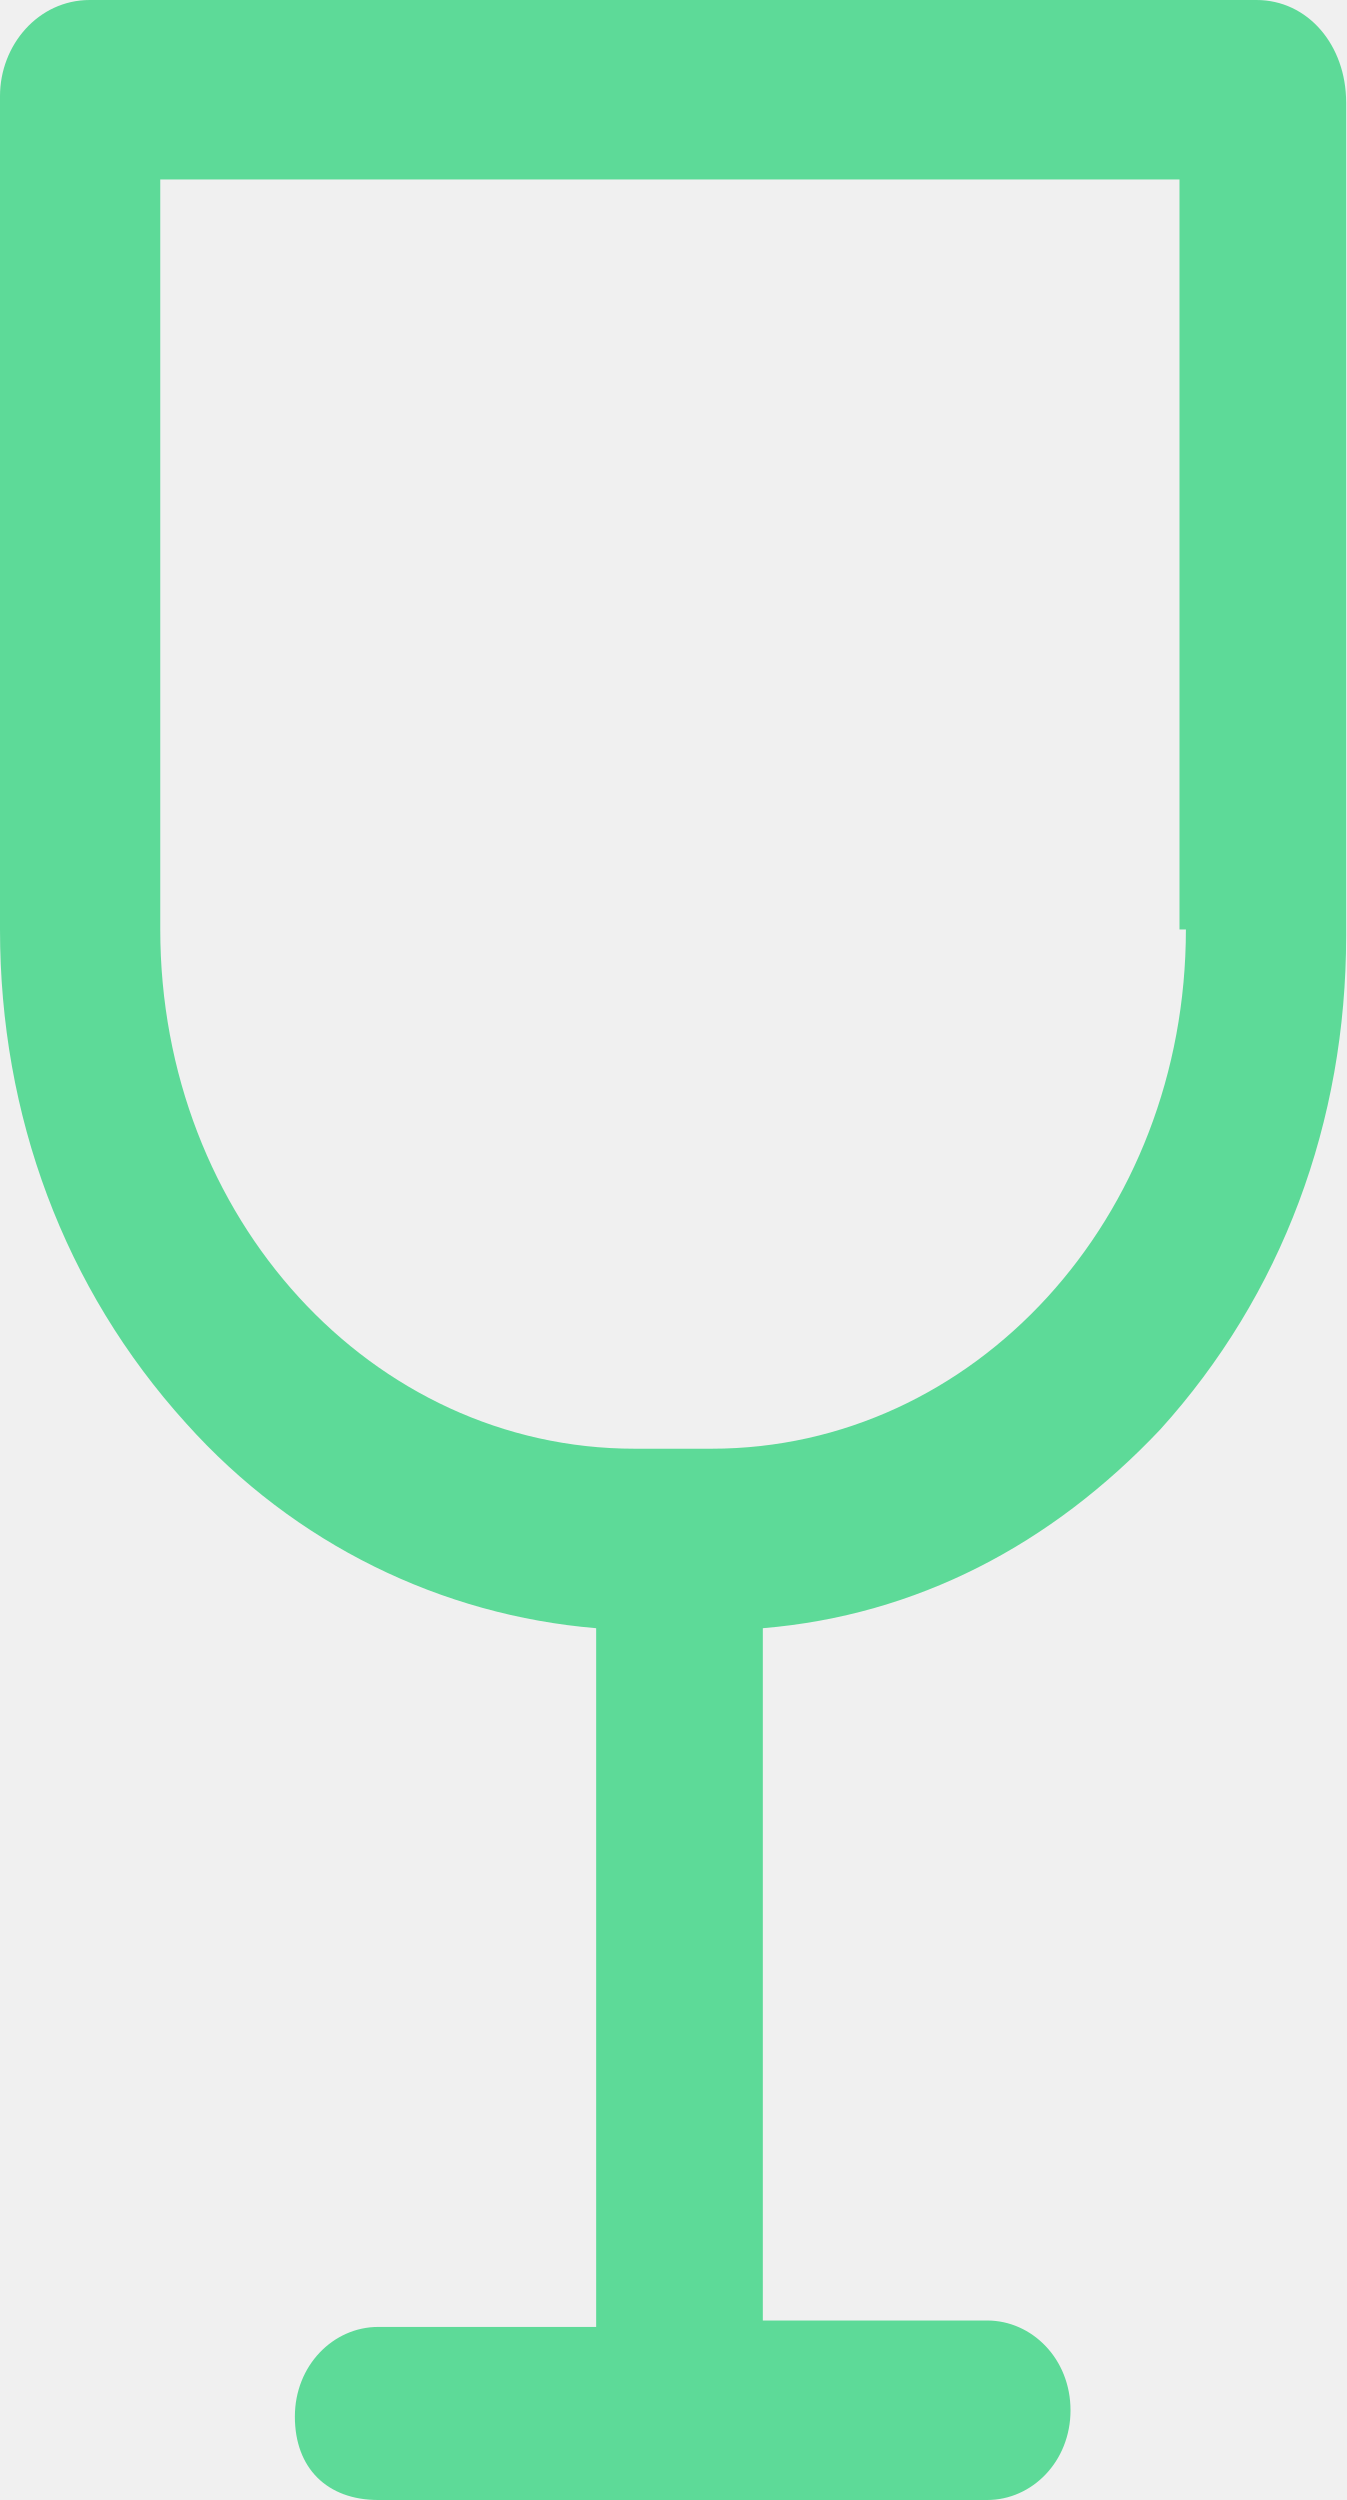
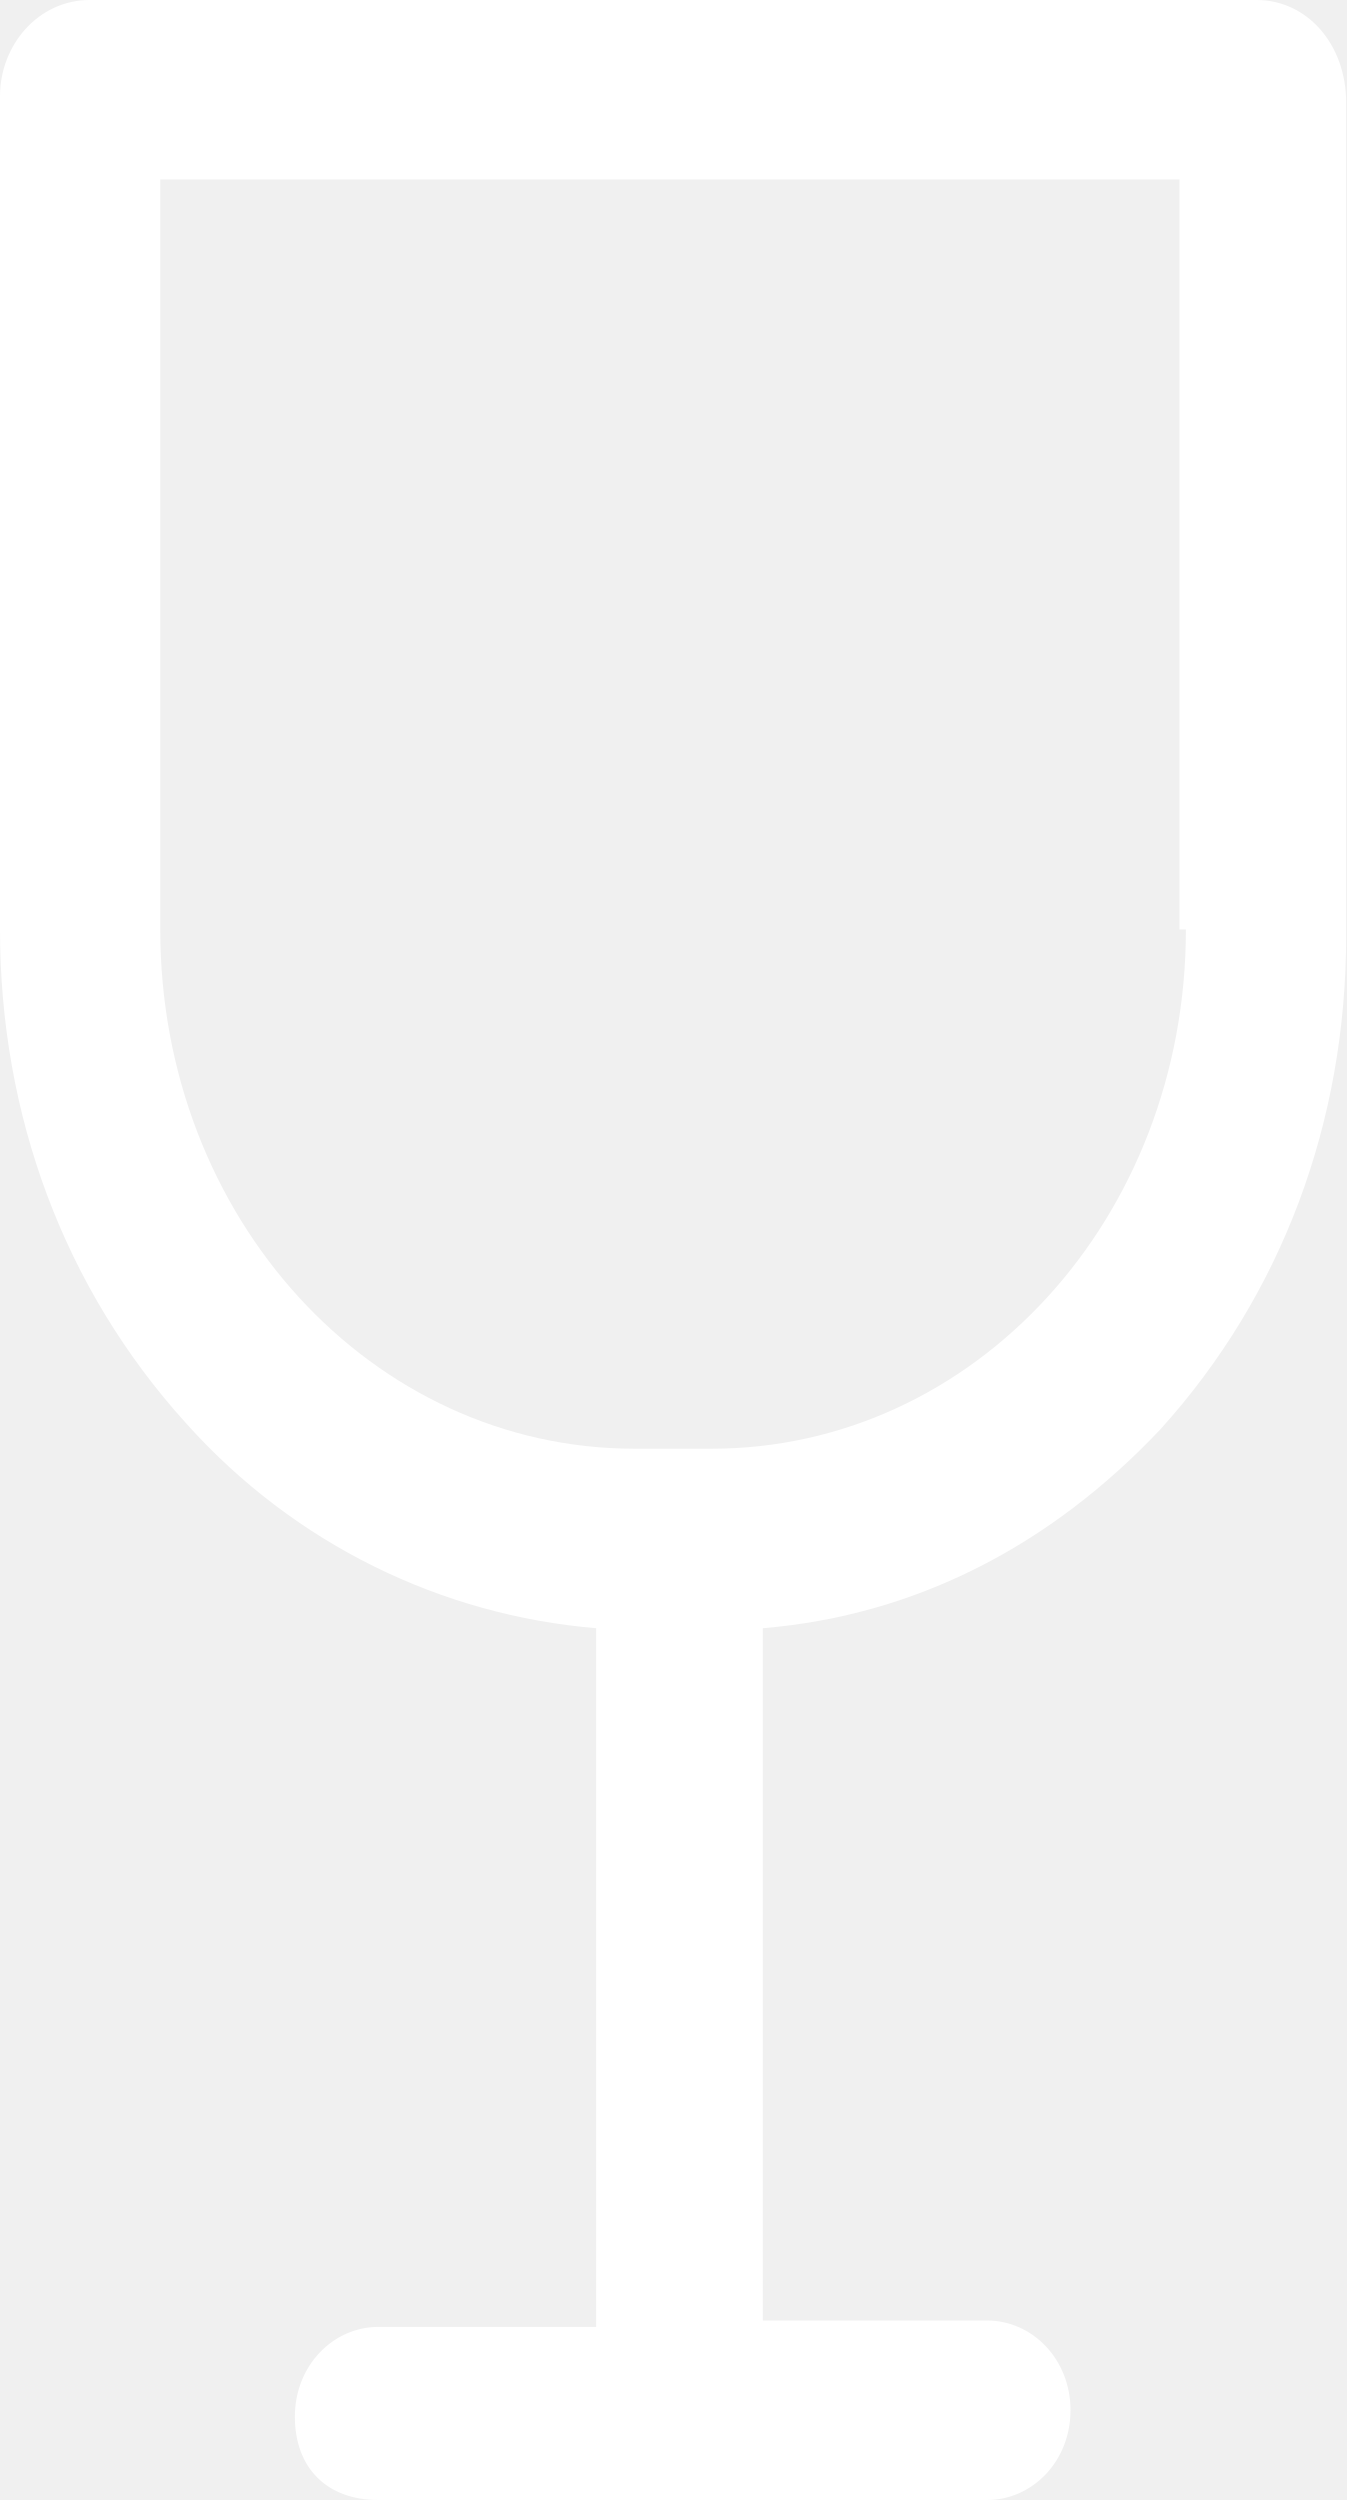
<svg xmlns="http://www.w3.org/2000/svg" version="1.1" id="图层_1" x="0px" y="0px" viewBox="0 0 21 39" style="enable-background:new 0 0 21 39;" xml:space="preserve">
  <style type="text/css">
- 	.st0{fill:#5DDA98;}
+ 	.st0{fill:#fff;}
</style>
  <g id="页面-1">
    <g id="Swap---Home-_x2014__x2014_1920" transform="translate(-702, -480)">
      <g id="bar" transform="translate(669, 447)">
        <g transform="translate(33, 33)">
          <path id="形状" class="st0" d="M19.6,0H1.4C0.6,0,0,0.7,0,1.5v13c0,2.9,1,5.6,2.9,7.7c1.7,1.9,4,3,6.4,3.2v10.9H5.9      c-0.7,0-1.3,0.6-1.3,1.4S5.1,39,5.9,39h9.5c0.7,0,1.3-0.6,1.3-1.4s-0.6-1.4-1.3-1.4h-3.5V25.4c2.4-0.2,4.5-1.3,6.2-3.1      c1.9-2.1,2.9-4.8,2.9-7.7v-13C21,0.7,20.4,0,19.6,0L19.6,0z M18.5,14.5c0,4.5-3.3,8.1-7.4,8.1H9.9c-4.1,0-7.4-3.6-7.4-8.1V2.8      h15.9V14.5L18.5,14.5z" />
        </g>
      </g>
    </g>
  </g>
</svg>
